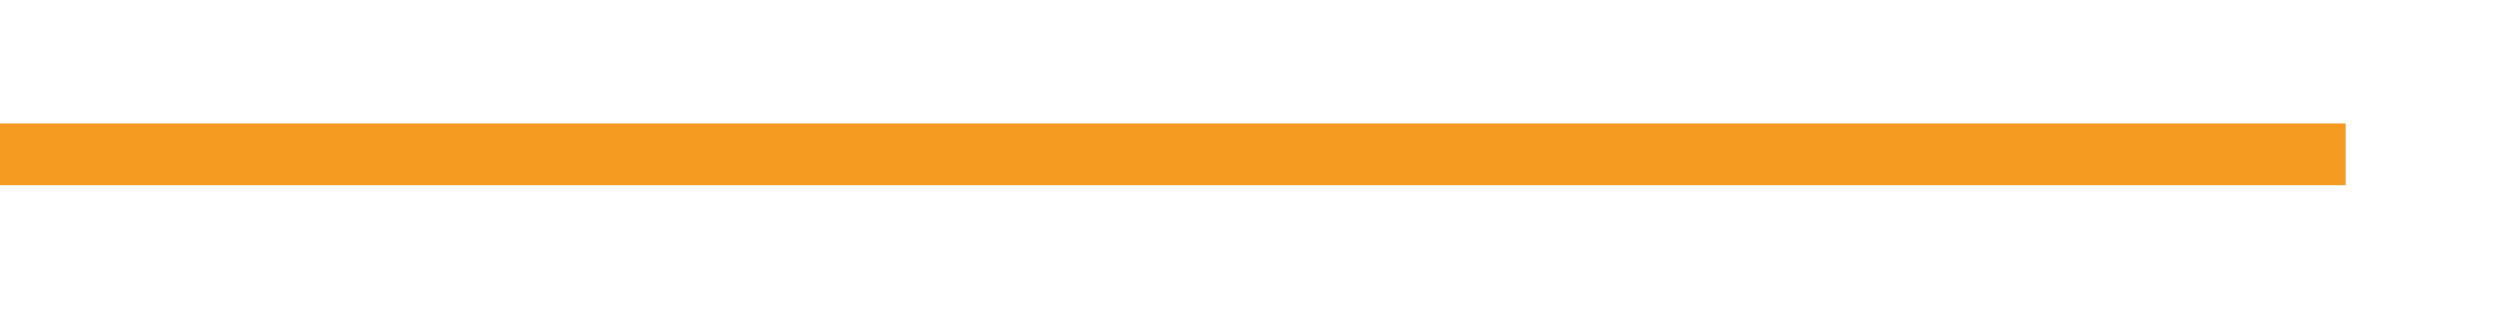
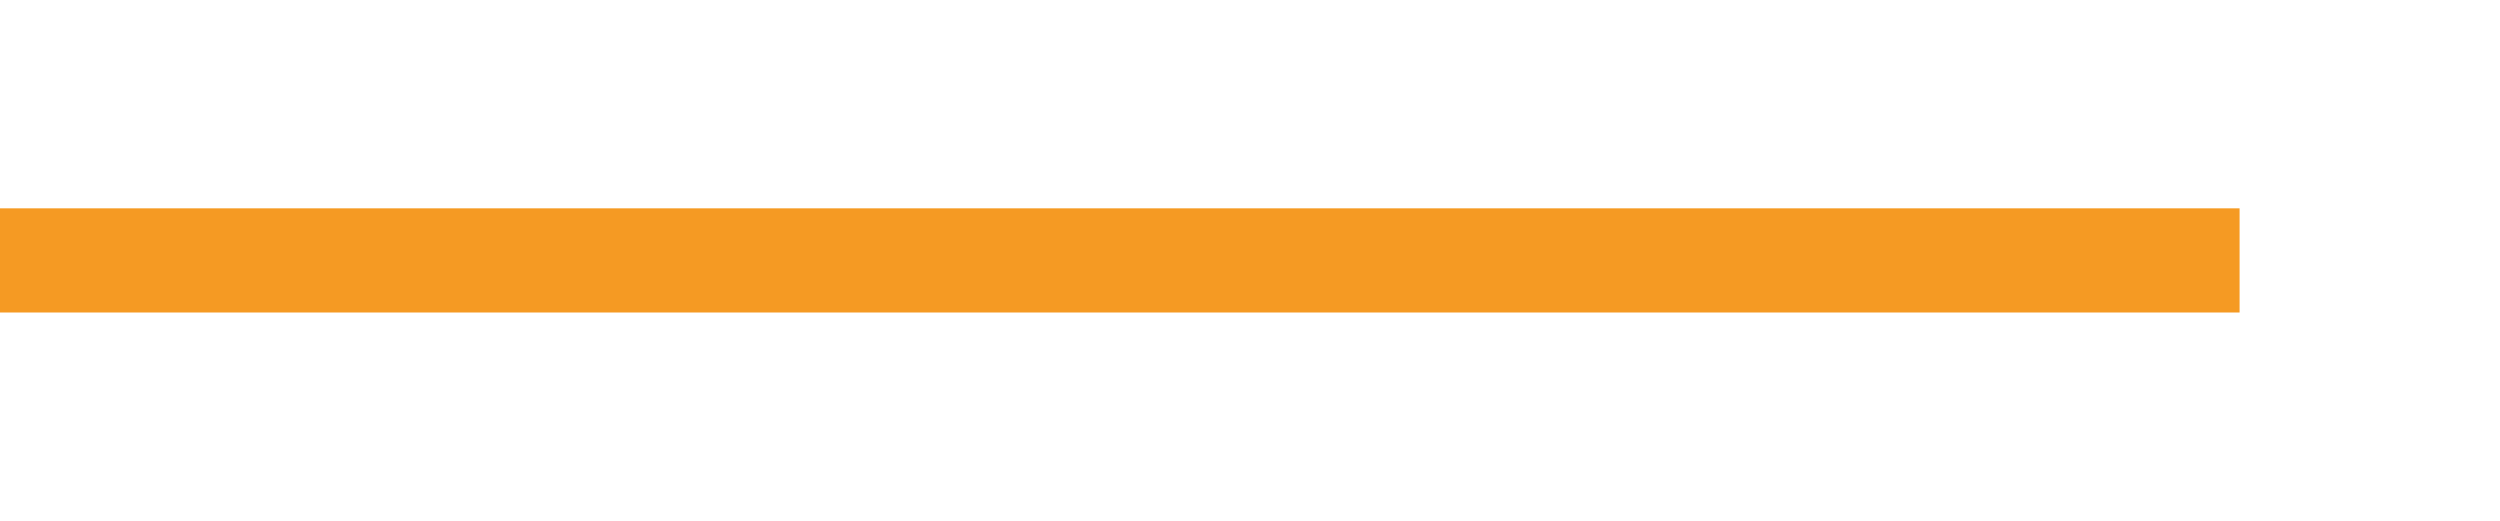
- <svg xmlns="http://www.w3.org/2000/svg" version="1.1" width="81px" height="10px" preserveAspectRatio="xMinYMid meet" viewBox="602 1345  81 8">
-   <path d="M 602 1349  L 678 1349  " stroke-width="2" stroke="#f59a23" fill="none" />
+ <svg xmlns="http://www.w3.org/2000/svg" version="1.1" width="48px" height="10px" preserveAspectRatio="xMinYMid meet" viewBox="828 1854  48 8">
+   <path d="M 828 1858  L 871 1858  " stroke-width="2" stroke="#f59a23" fill="none" />
</svg>
